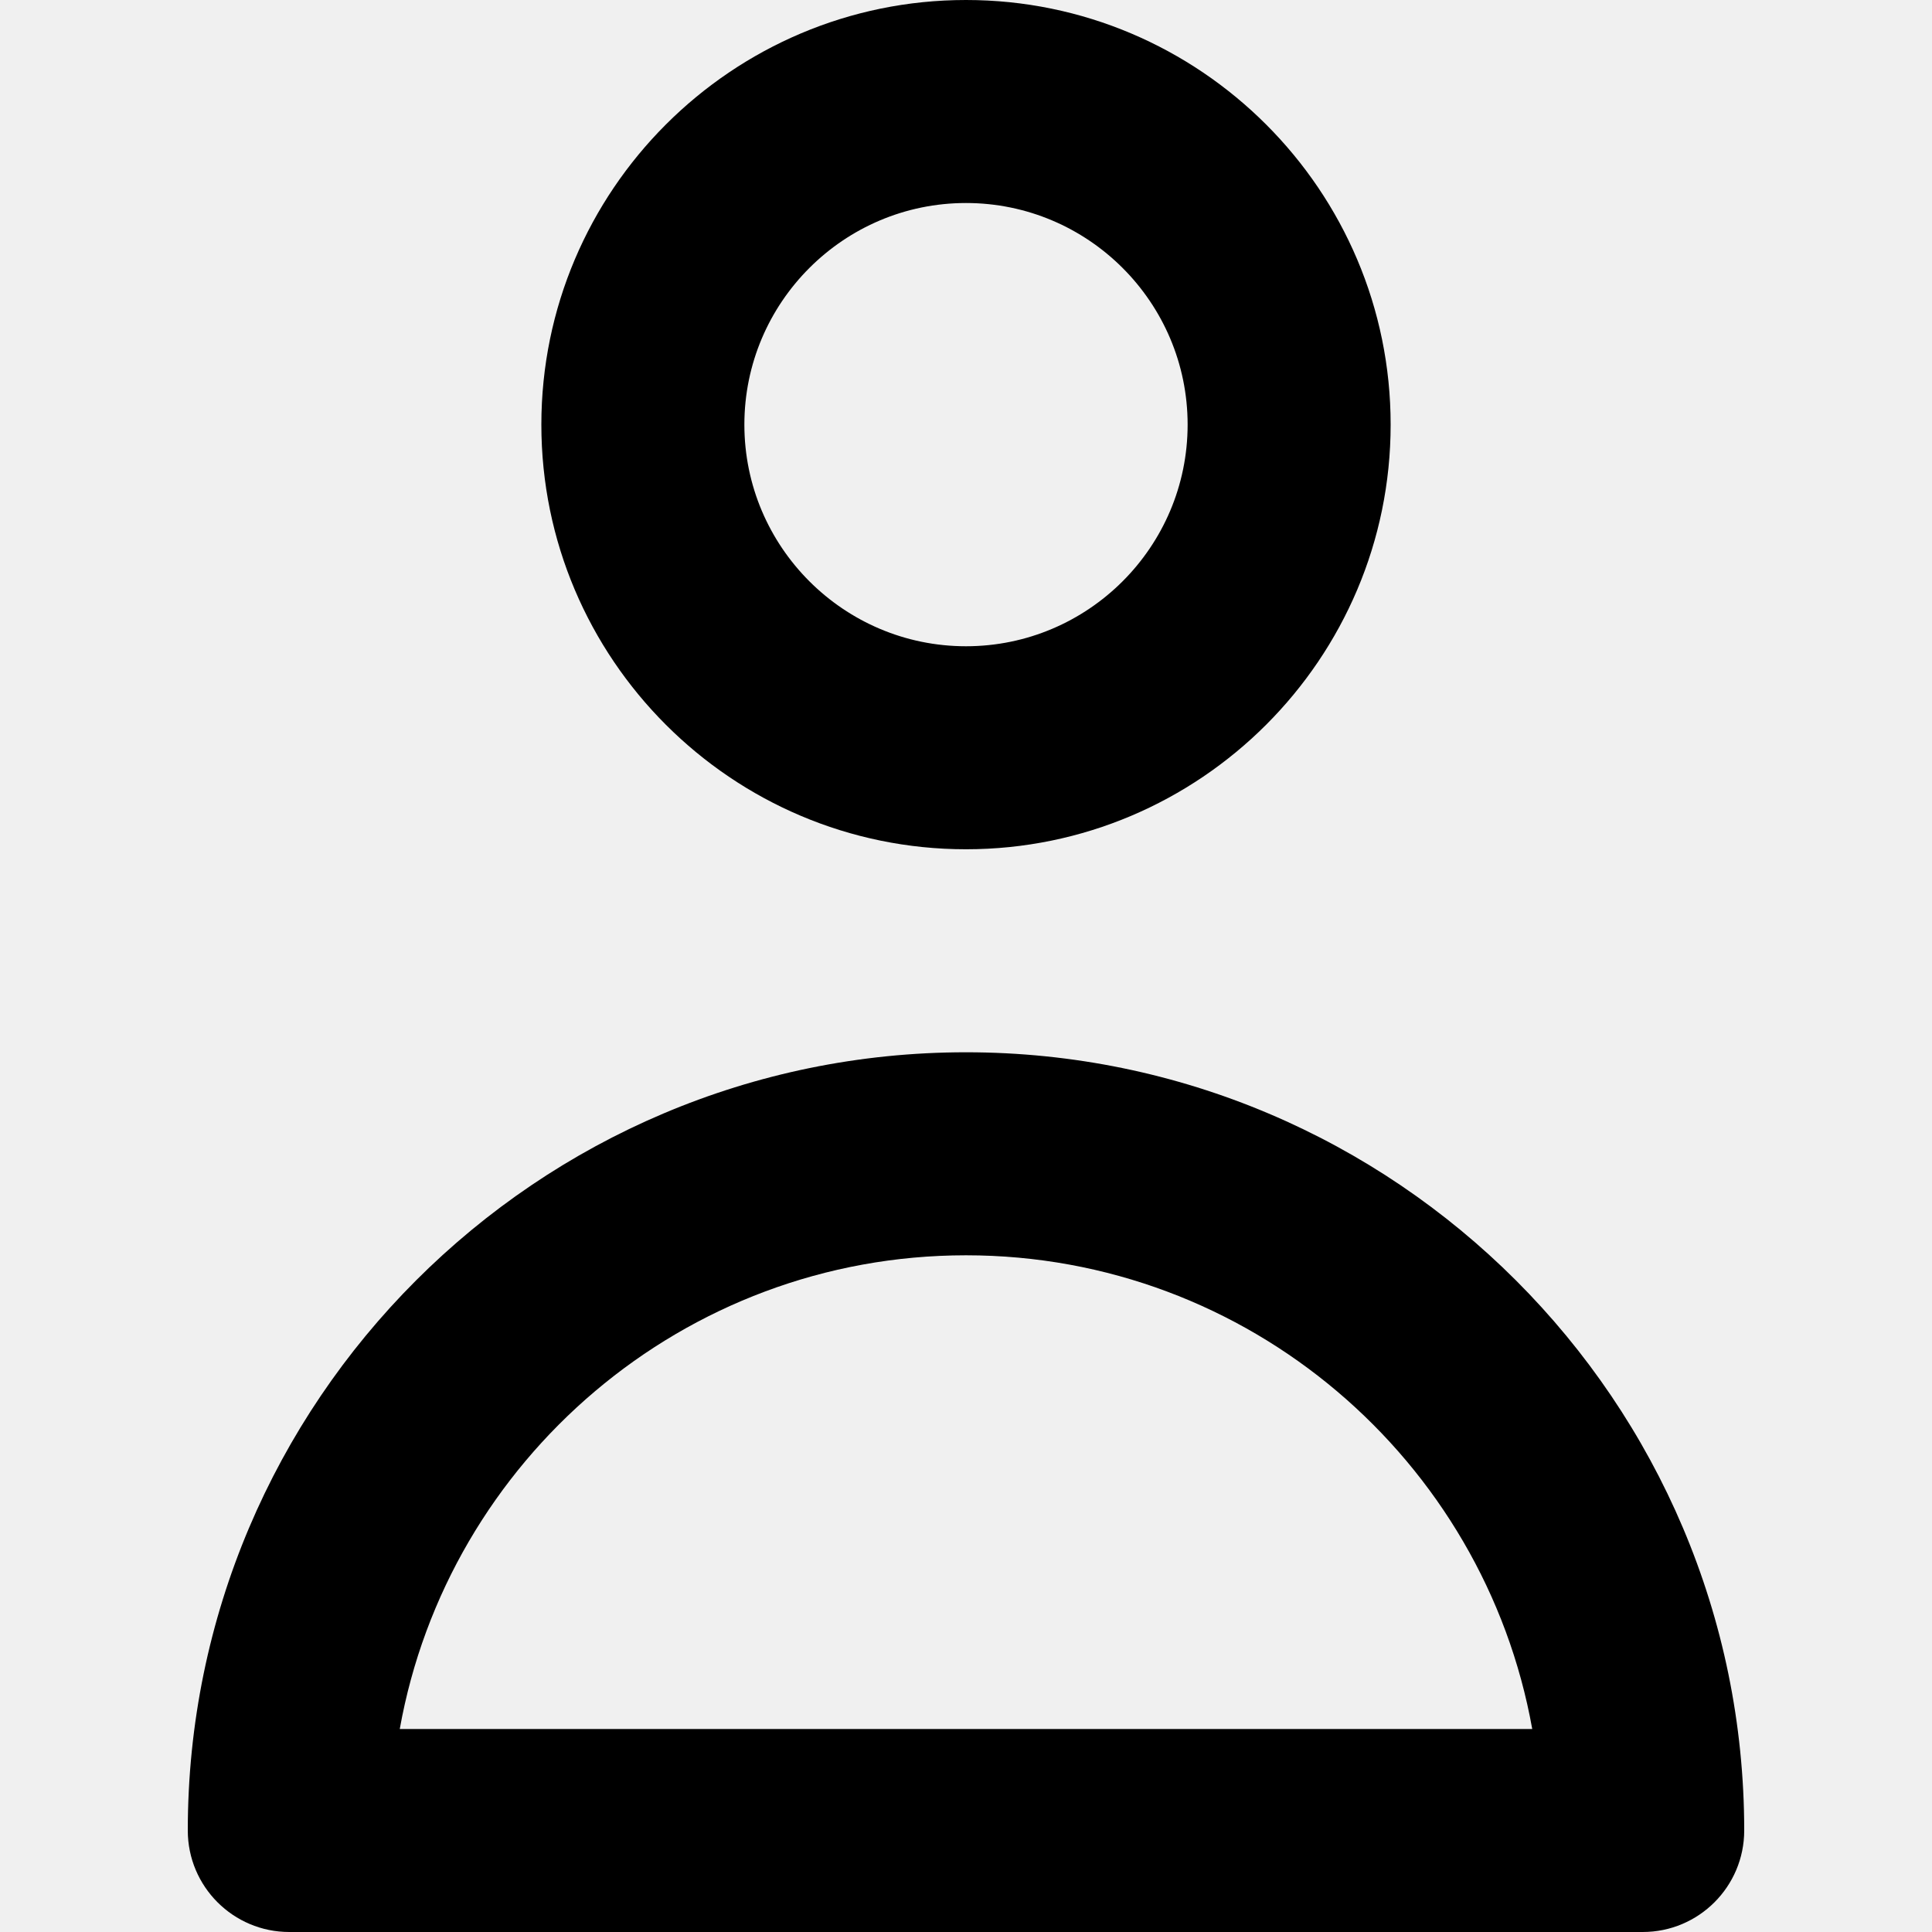
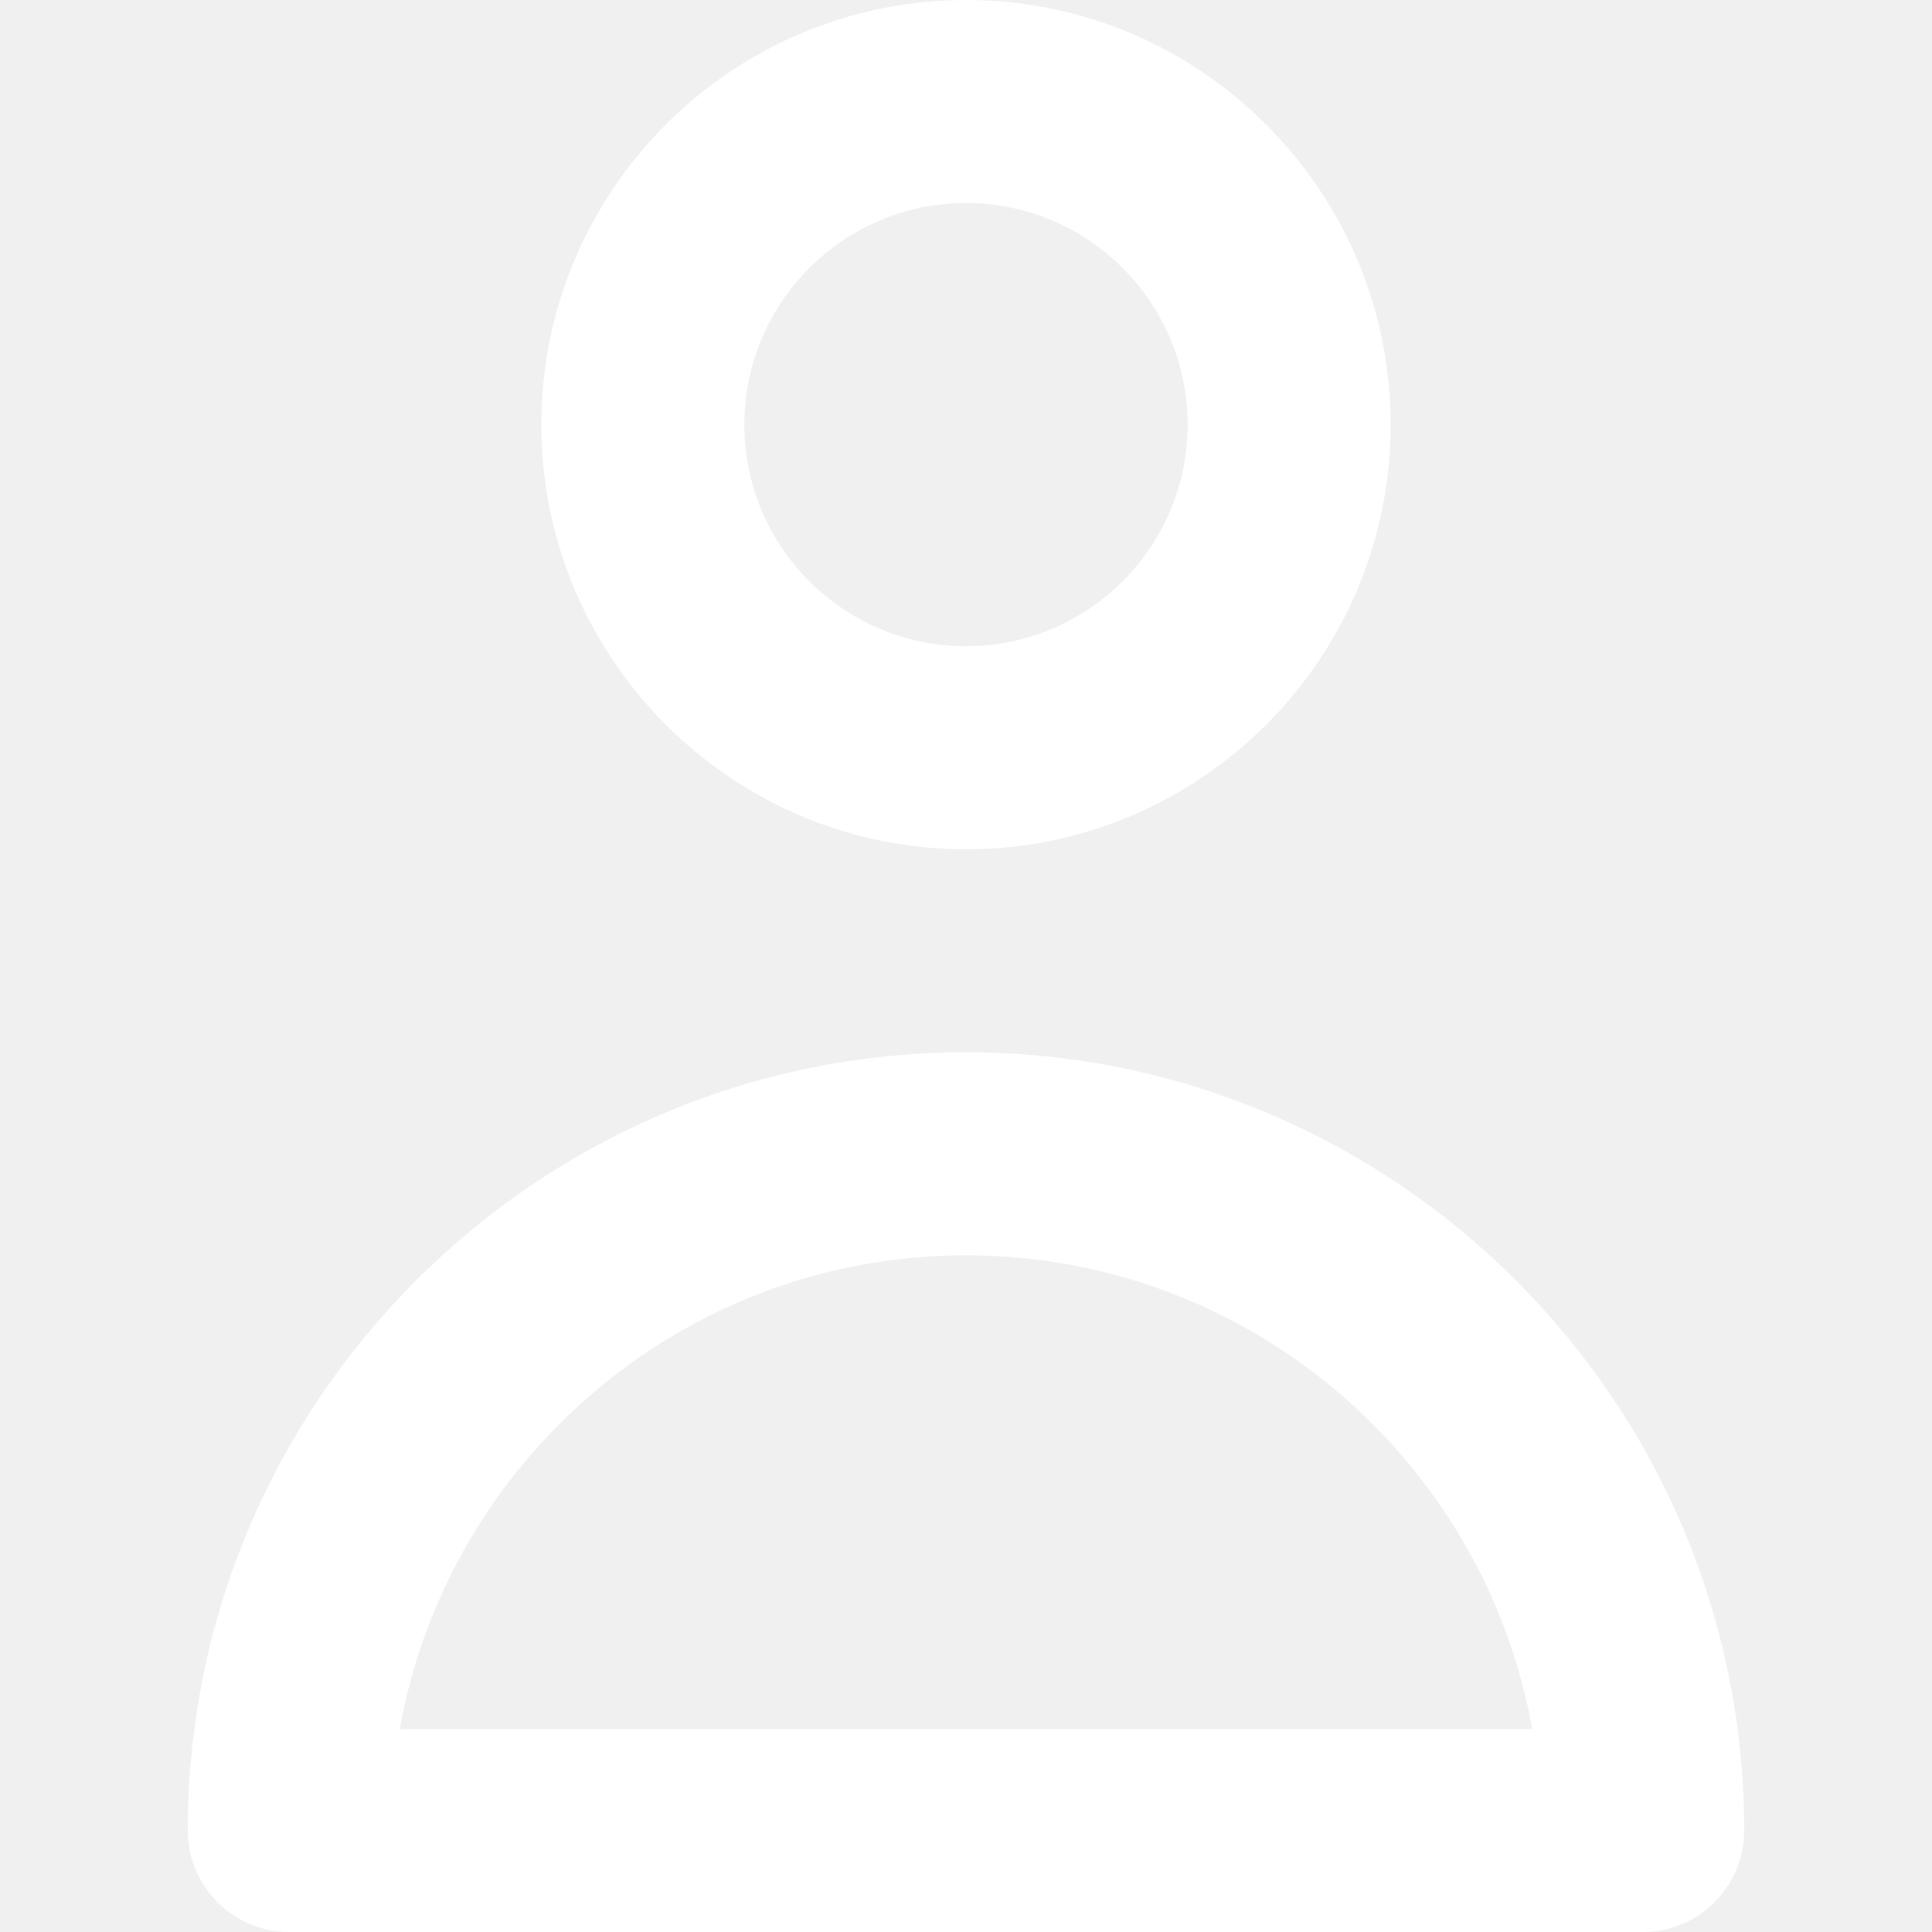
<svg xmlns="http://www.w3.org/2000/svg" version="1.1" id="Layer_1" x="0px" y="0px" viewBox="0 0 285.5 285.5" style="enable-background:new 0 0 285.5 285.5;" xml:space="preserve">
  <g id="XMLID_791_">
-     <path id="XMLID_792_" d="M142.75,125.5c34.601,0,62.751-28.149,62.751-62.75S177.351,0,142.75,0S79.999,28.149,79.999,62.75   S108.149,125.5,142.75,125.5z M142.75,30c18.059,0,32.751,14.691,32.751,32.75S160.809,95.5,142.75,95.5   s-32.751-14.691-32.751-32.75S124.691,30,142.75,30z" />
-     <path id="XMLID_795_" d="M142.75,155.5c-63.411,0-115,51.589-115,115c0,8.284,6.716,15,15,15h200c8.284,0,15-6.716,15-15   C257.75,207.089,206.161,155.5,142.75,155.5z M59.075,255.5c7.106-39.739,41.923-70,83.675-70s76.569,30.261,83.675,70H59.075z" />
+     <path fill="white" id="XMLID_792_" d="M142.75,125.5c34.601,0,62.751-28.149,62.751-62.75S177.351,0,142.75,0S79.999,28.149,79.999,62.75   S108.149,125.5,142.75,125.5z M142.75,30c18.059,0,32.751,14.691,32.751,32.75S160.809,95.5,142.75,95.5   s-32.751-14.691-32.751-32.75S124.691,30,142.75,30z" />
+     <path fill="white" id="XMLID_795_" d="M142.75,155.5c-63.411,0-115,51.589-115,115c0,8.284,6.716,15,15,15h200c8.284,0,15-6.716,15-15   C257.75,207.089,206.161,155.5,142.75,155.5z M59.075,255.5c7.106-39.739,41.923-70,83.675-70s76.569,30.261,83.675,70H59.075z" />
  </g>
  <g>
</g>
  <g>
</g>
  <g>
</g>
  <g>
</g>
  <g>
</g>
  <g>
</g>
  <g>
</g>
  <g>
</g>
  <g>
</g>
  <g>
</g>
  <g>
</g>
  <g>
</g>
  <g>
</g>
  <g>
</g>
  <g>
</g>
</svg>
